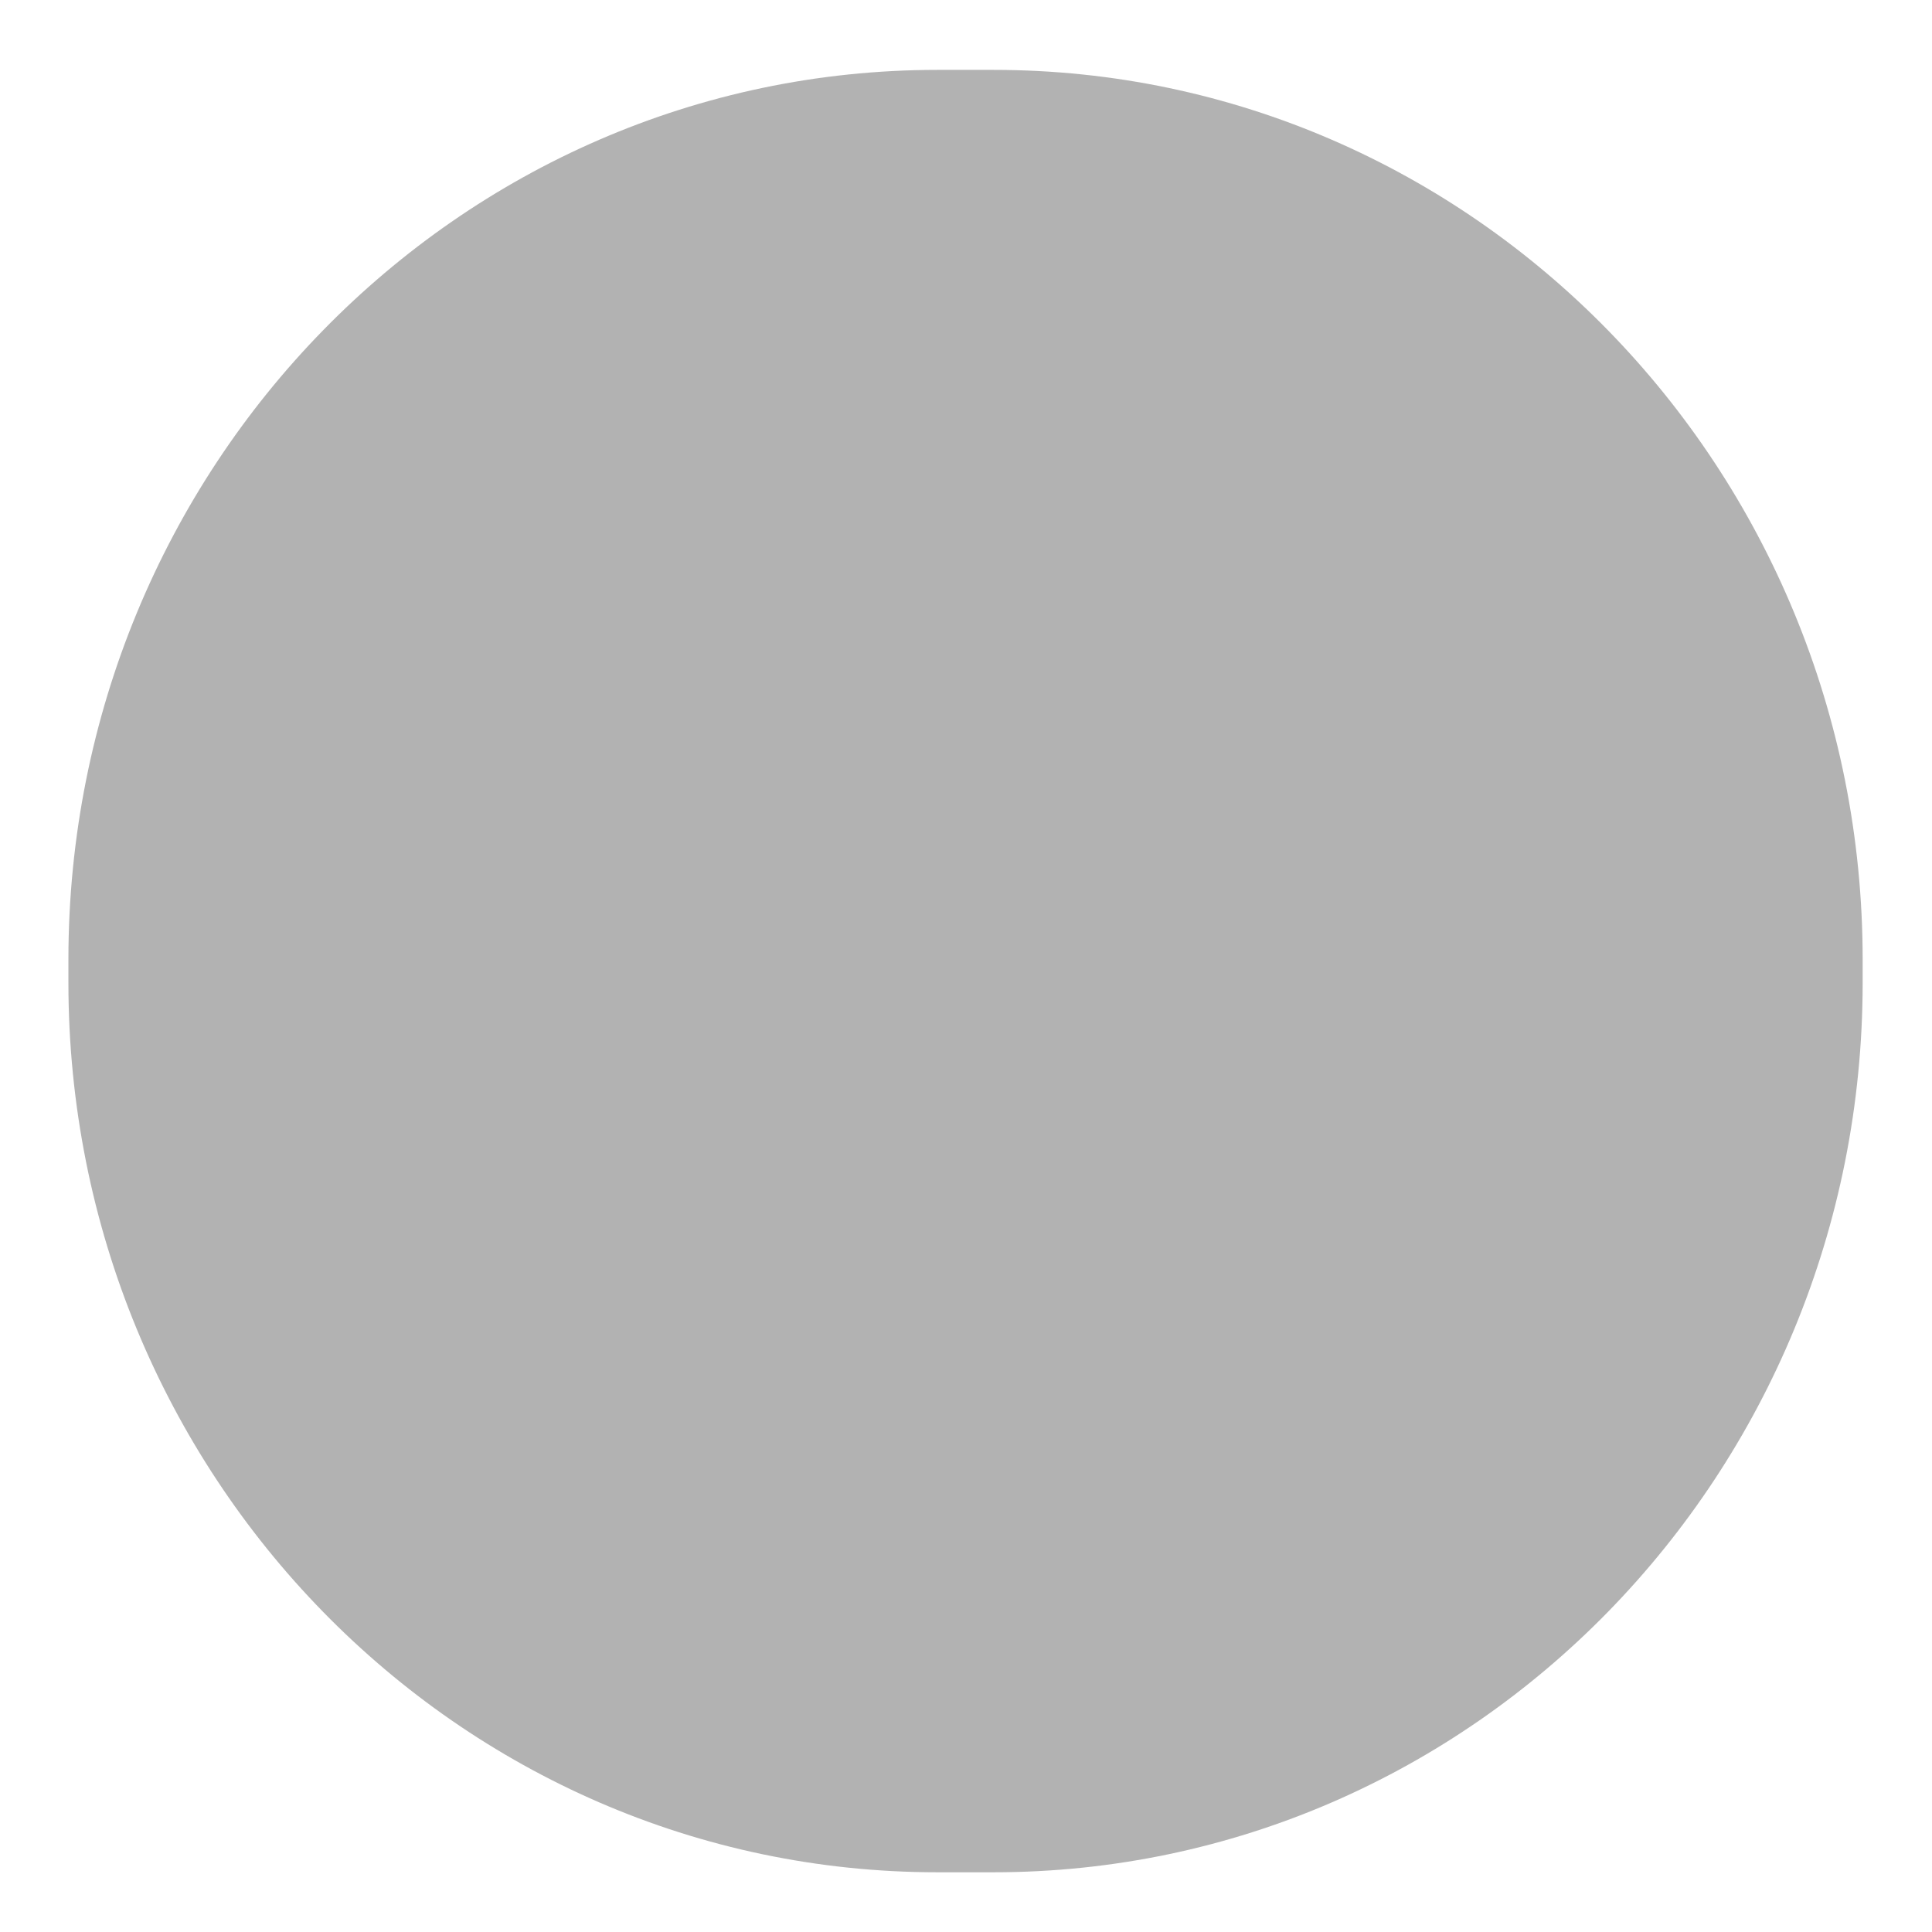
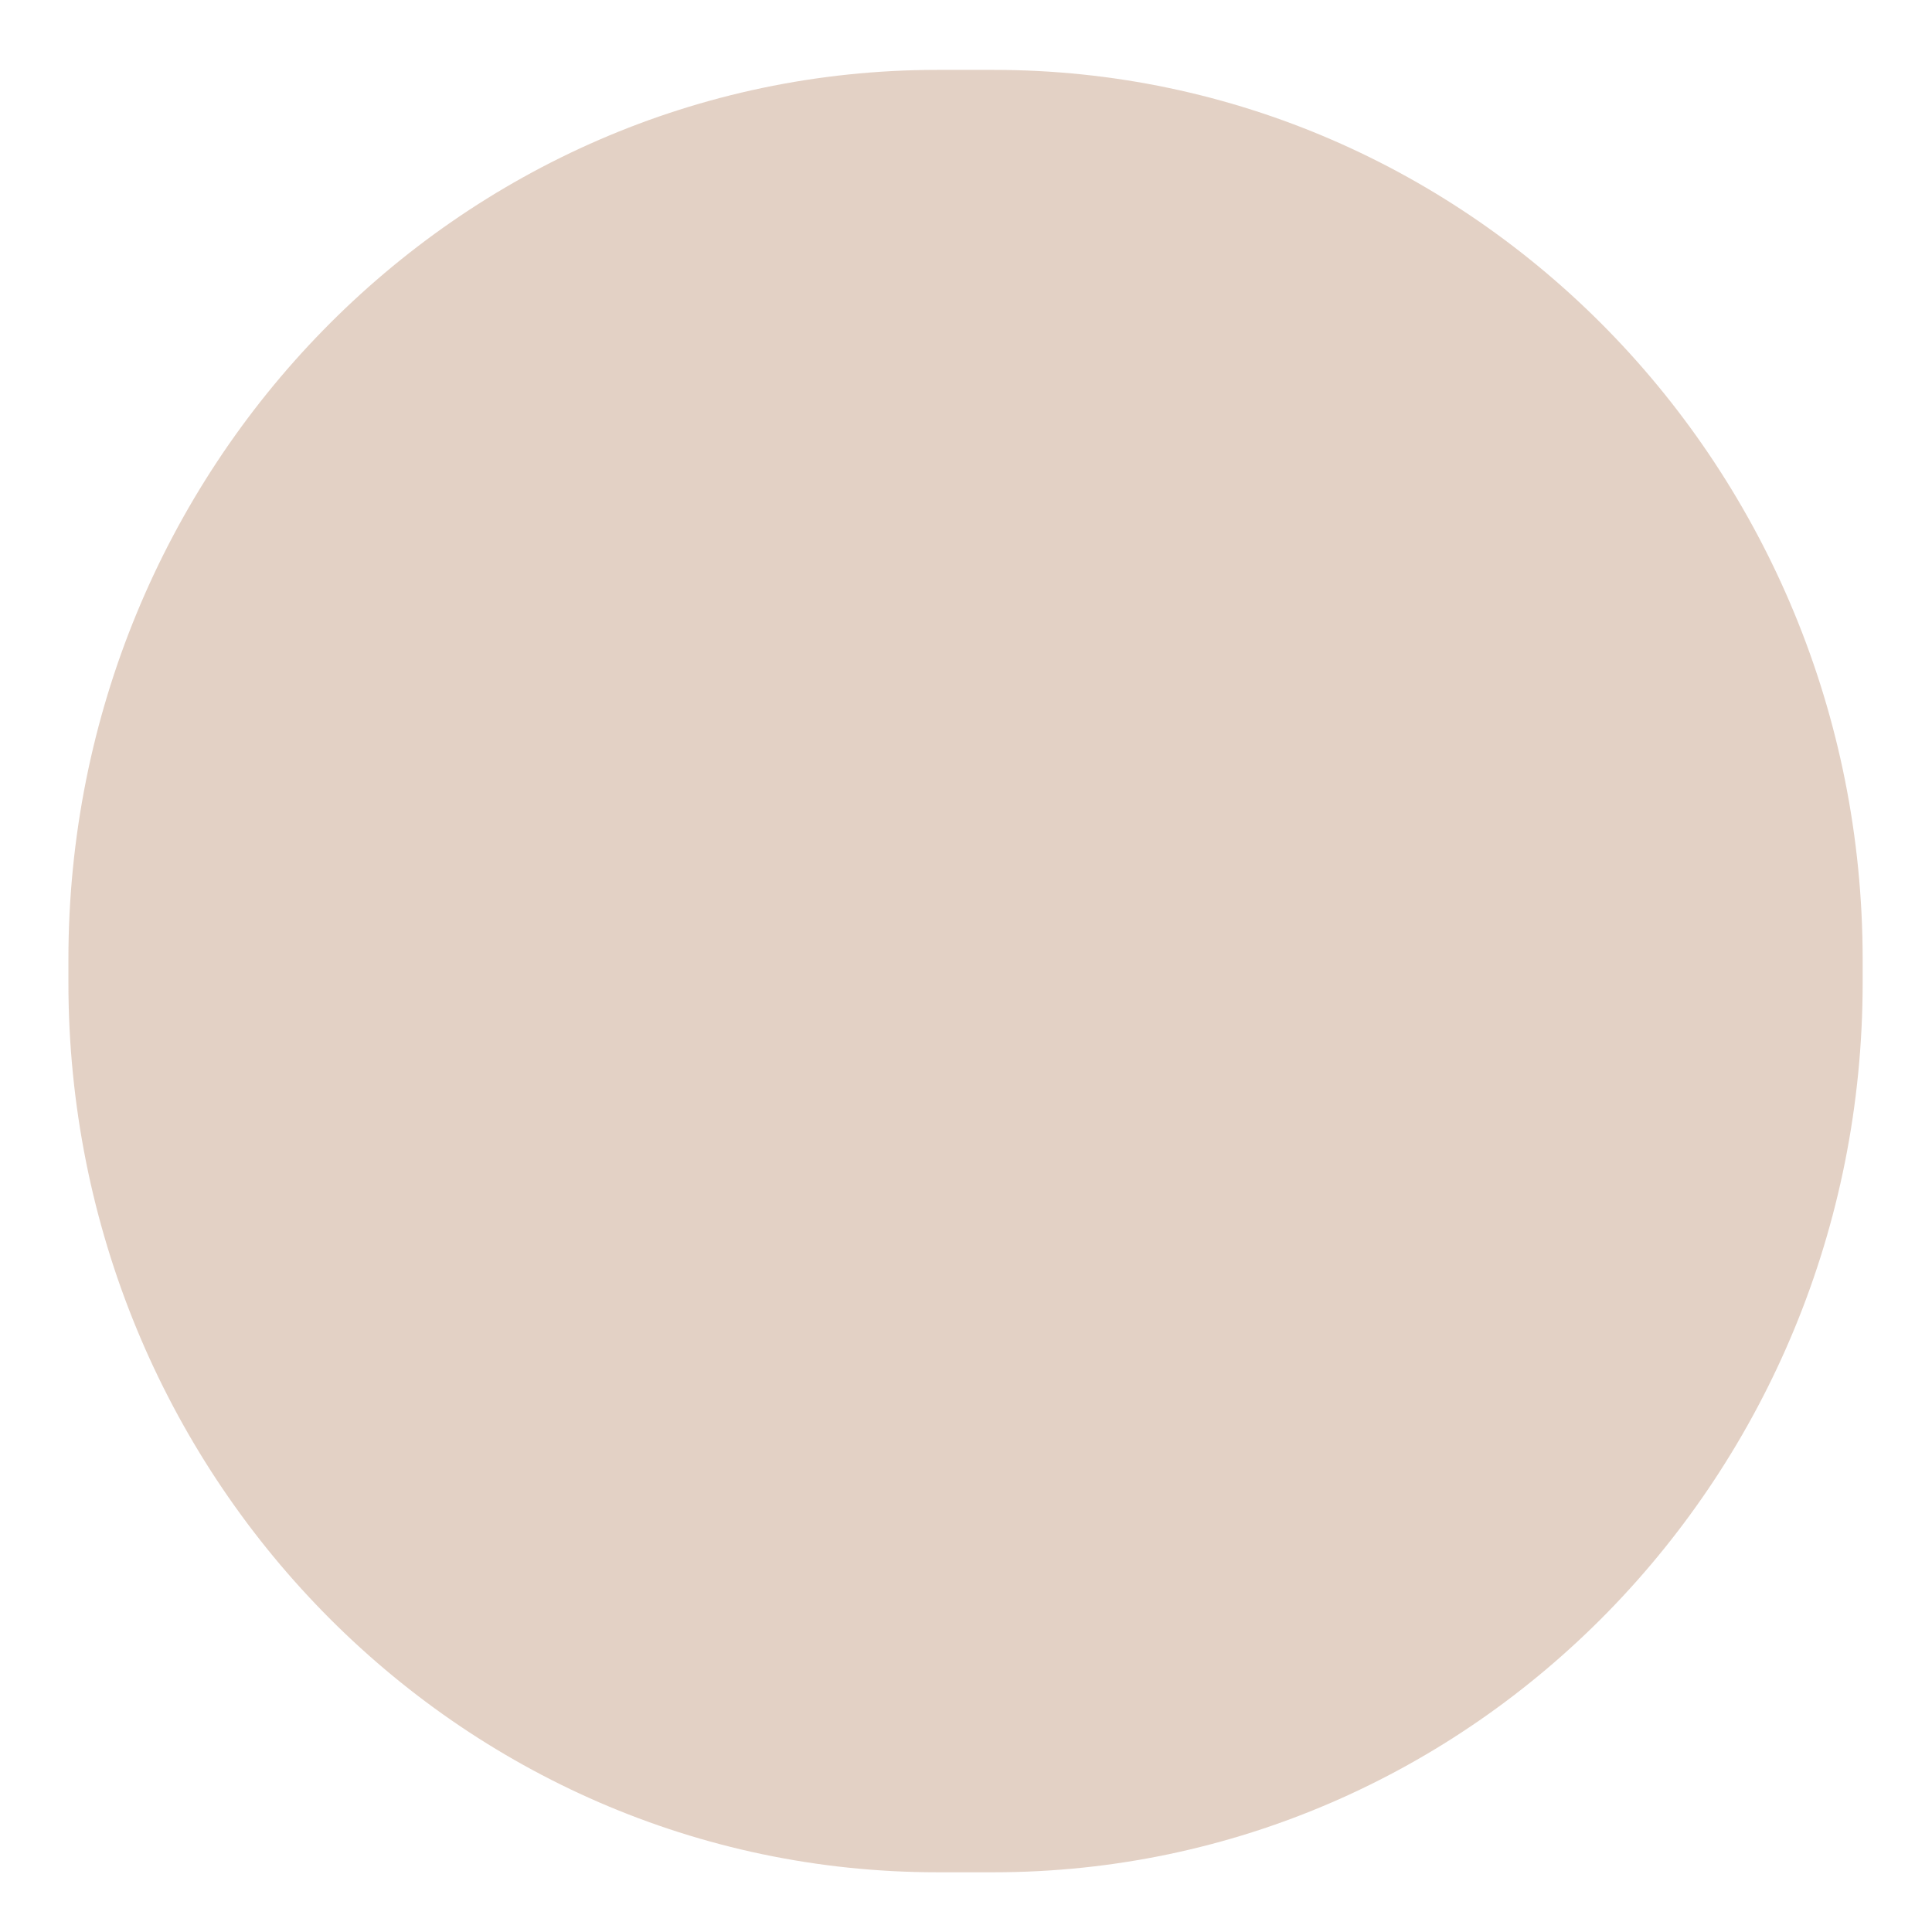
<svg xmlns="http://www.w3.org/2000/svg" width="16" height="16" viewBox="0 0 4.233 4.233" version="1.1" id="svg1829">
  <defs id="defs1823" />
  <g id="layer1" transform="translate(0,-292.7667)">
-     <g transform="matrix(0.2645833,0,0,0.2645833,-25.66345,292.6708)" style="display:inline;opacity:1" id="radio-unchecked">
-       <g id="g10964-4">
-         <g style="display:inline" id="radio-unchecked2-6" transform="matrix(0.9361725,0,0,0.93566,-96.78315,-244.7608)">
-           <g id="g7025-3">
-             <g style="display:inline" id="g5489-2-9-3-8" transform="matrix(0.5089163,0,0,0.5173982,181.7932,197.5643)">
-               <g id="g5428-8-1-7-83" transform="matrix(1.142176,0,0,1.148859,-9.446168,-20.90638)">
-                 <rect ry="13.246" style="color:#000000;display:inline;overflow:visible;visibility:visible;opacity:0.5;fill:#666666;fill-opacity:1;fill-rule:nonzero;stroke:#1a1a1a;stroke-width:0;stroke-linecap:butt;stroke-linejoin:round;stroke-miterlimit:4;stroke-dasharray:none;stroke-dashoffset:0;stroke-opacity:1;marker:none;enable-background:accumulate" id="rect5147-9-1-7-7" width="27.304" height="26.836" x="52.66" y="127.604" rx="13.224" />
+     <g transform="matrix(0.2645833,0,0,0.2645833,-25.66345,292.6708)" style="display:inline;opacity:1;fill:#c8a38b;fill-opacity:1" id="radio-unchecked">
+       <g id="g10964-4" style="fill:#c8a38b;fill-opacity:1">
+         <g style="display:inline;fill:#c8a38b;fill-opacity:1" id="radio-unchecked2-6" transform="matrix(0.9361725,0,0,0.93566,-96.78315,-244.7608)">
+           <g id="g7025-3" style="fill:#c8a38b;fill-opacity:1">
+             <g style="display:inline;fill:#c8a38b;fill-opacity:1" id="g5489-2-9-3-8" transform="matrix(0.5089163,0,0,0.5173982,181.7932,197.5643)">
+               <g id="g5428-8-1-7-83" transform="matrix(1.142176,0,0,1.148859,-9.446168,-20.90638)" style="fill:#c8a38b;fill-opacity:1">
+                 <rect ry="13.246" style="color:#000000;display:inline;overflow:visible;visibility:visible;opacity:0.5;fill:#c8a38b;fill-opacity:1;fill-rule:nonzero;stroke:#1a1a1a;stroke-width:0;stroke-linecap:butt;stroke-linejoin:round;stroke-miterlimit:4;stroke-dasharray:none;stroke-dashoffset:0;stroke-opacity:1;marker:none;enable-background:accumulate" id="rect5147-9-1-7-7" width="27.304" height="26.836" x="52.66" y="127.604" rx="13.224" />
              </g>
            </g>
          </g>
        </g>
      </g>
    </g>
  </g>
</svg>
